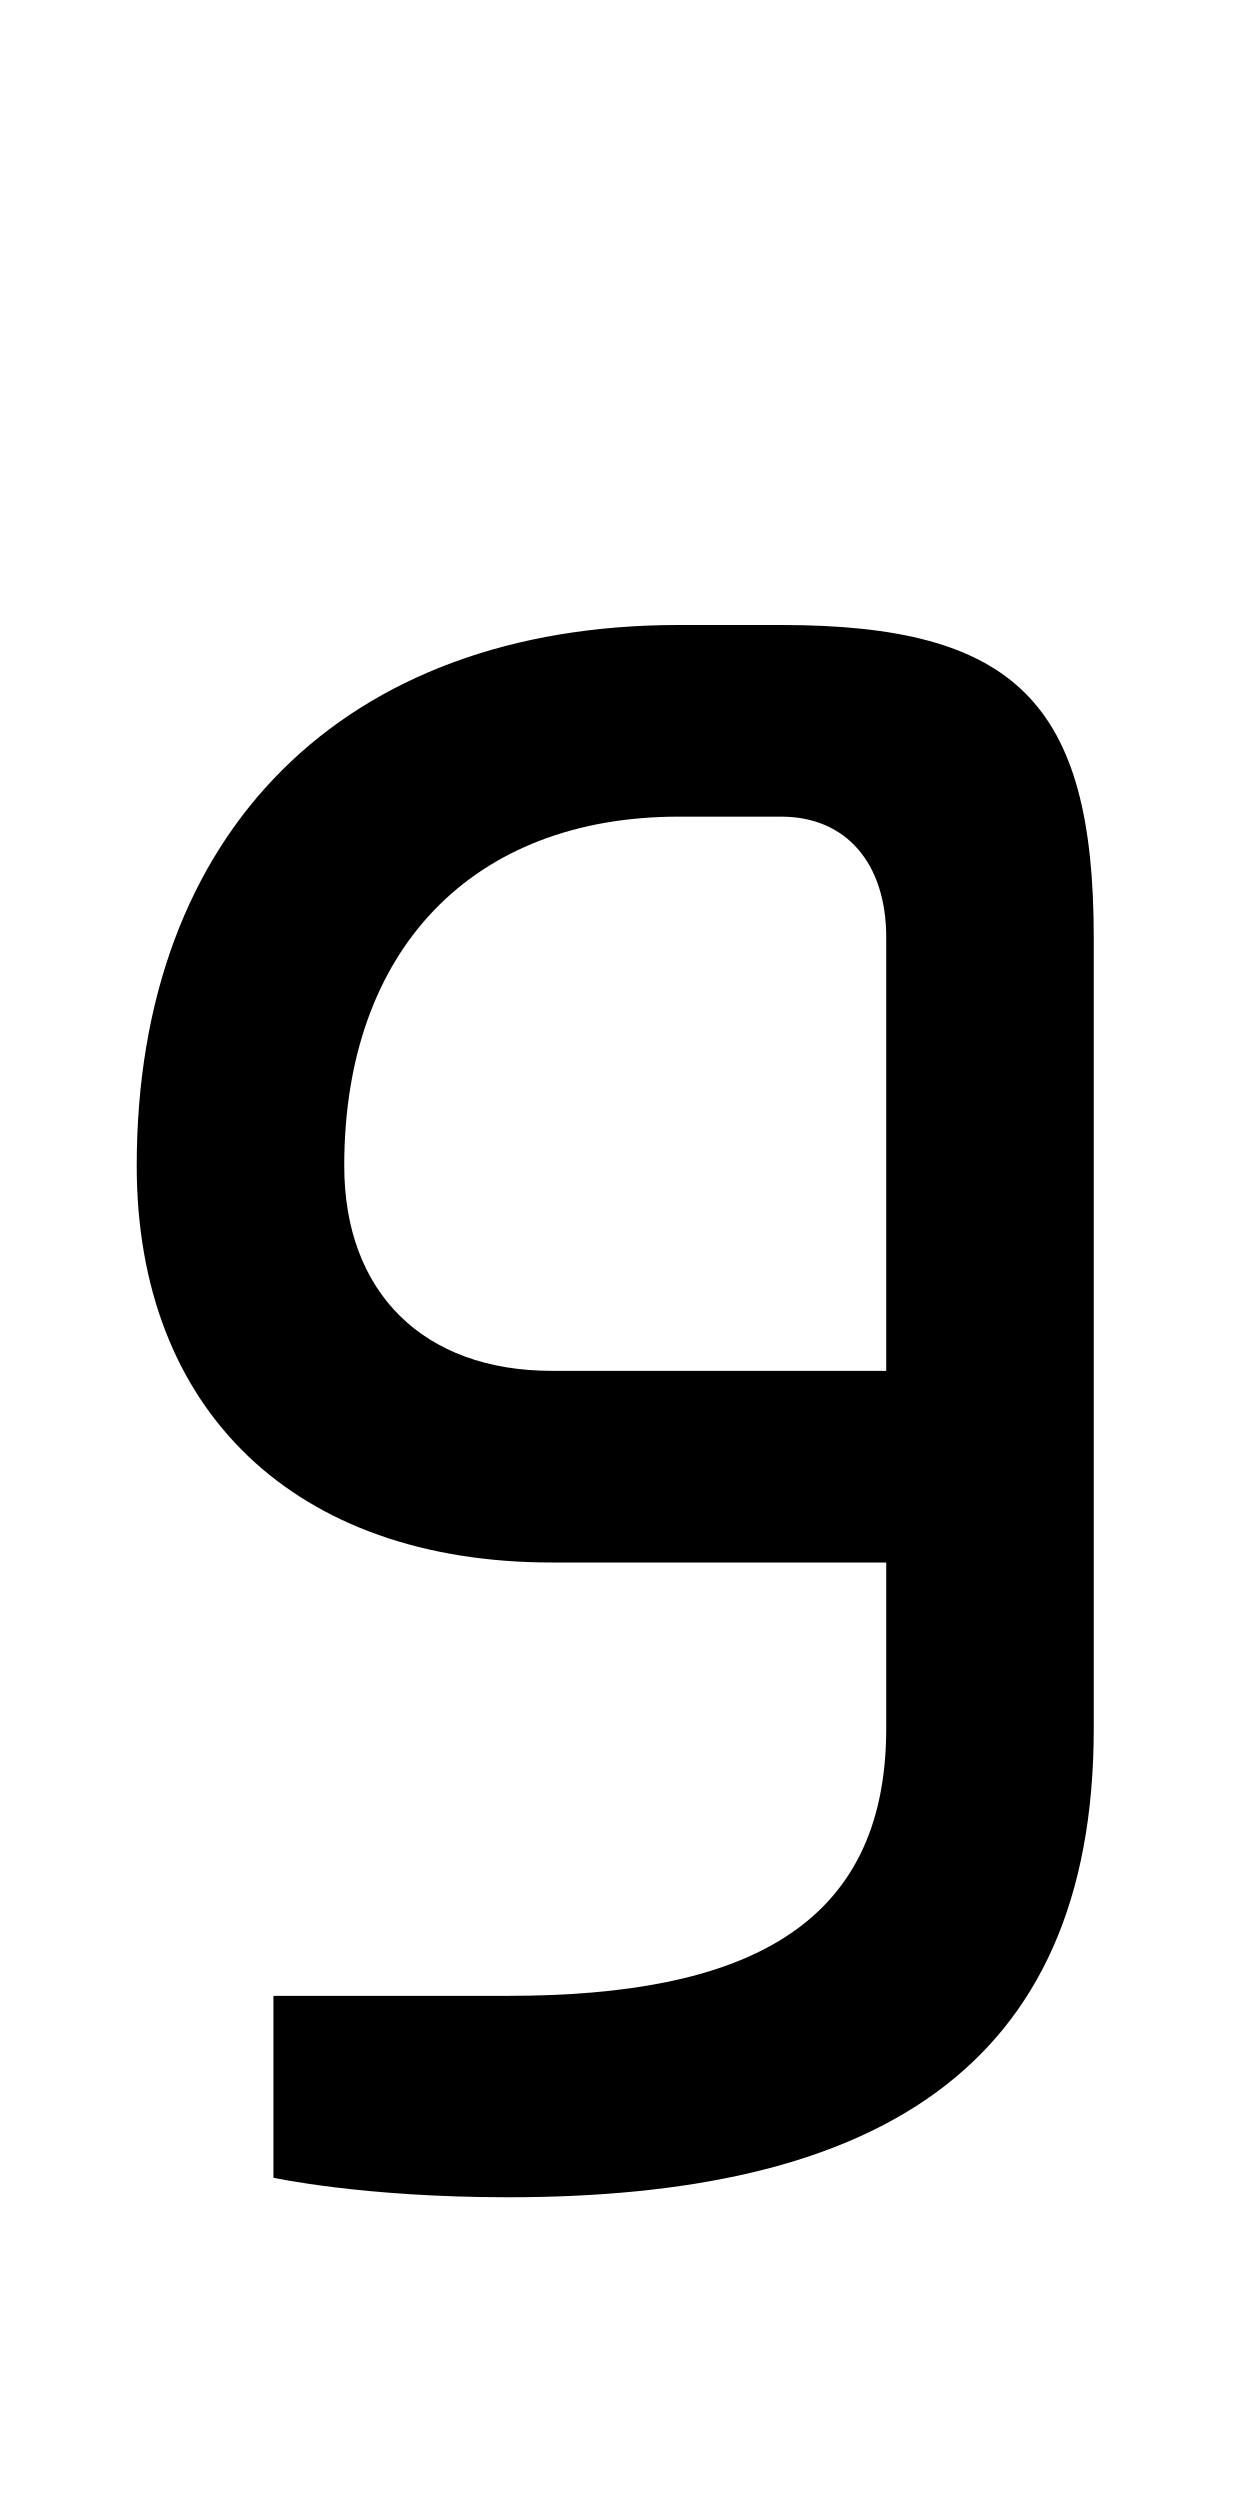
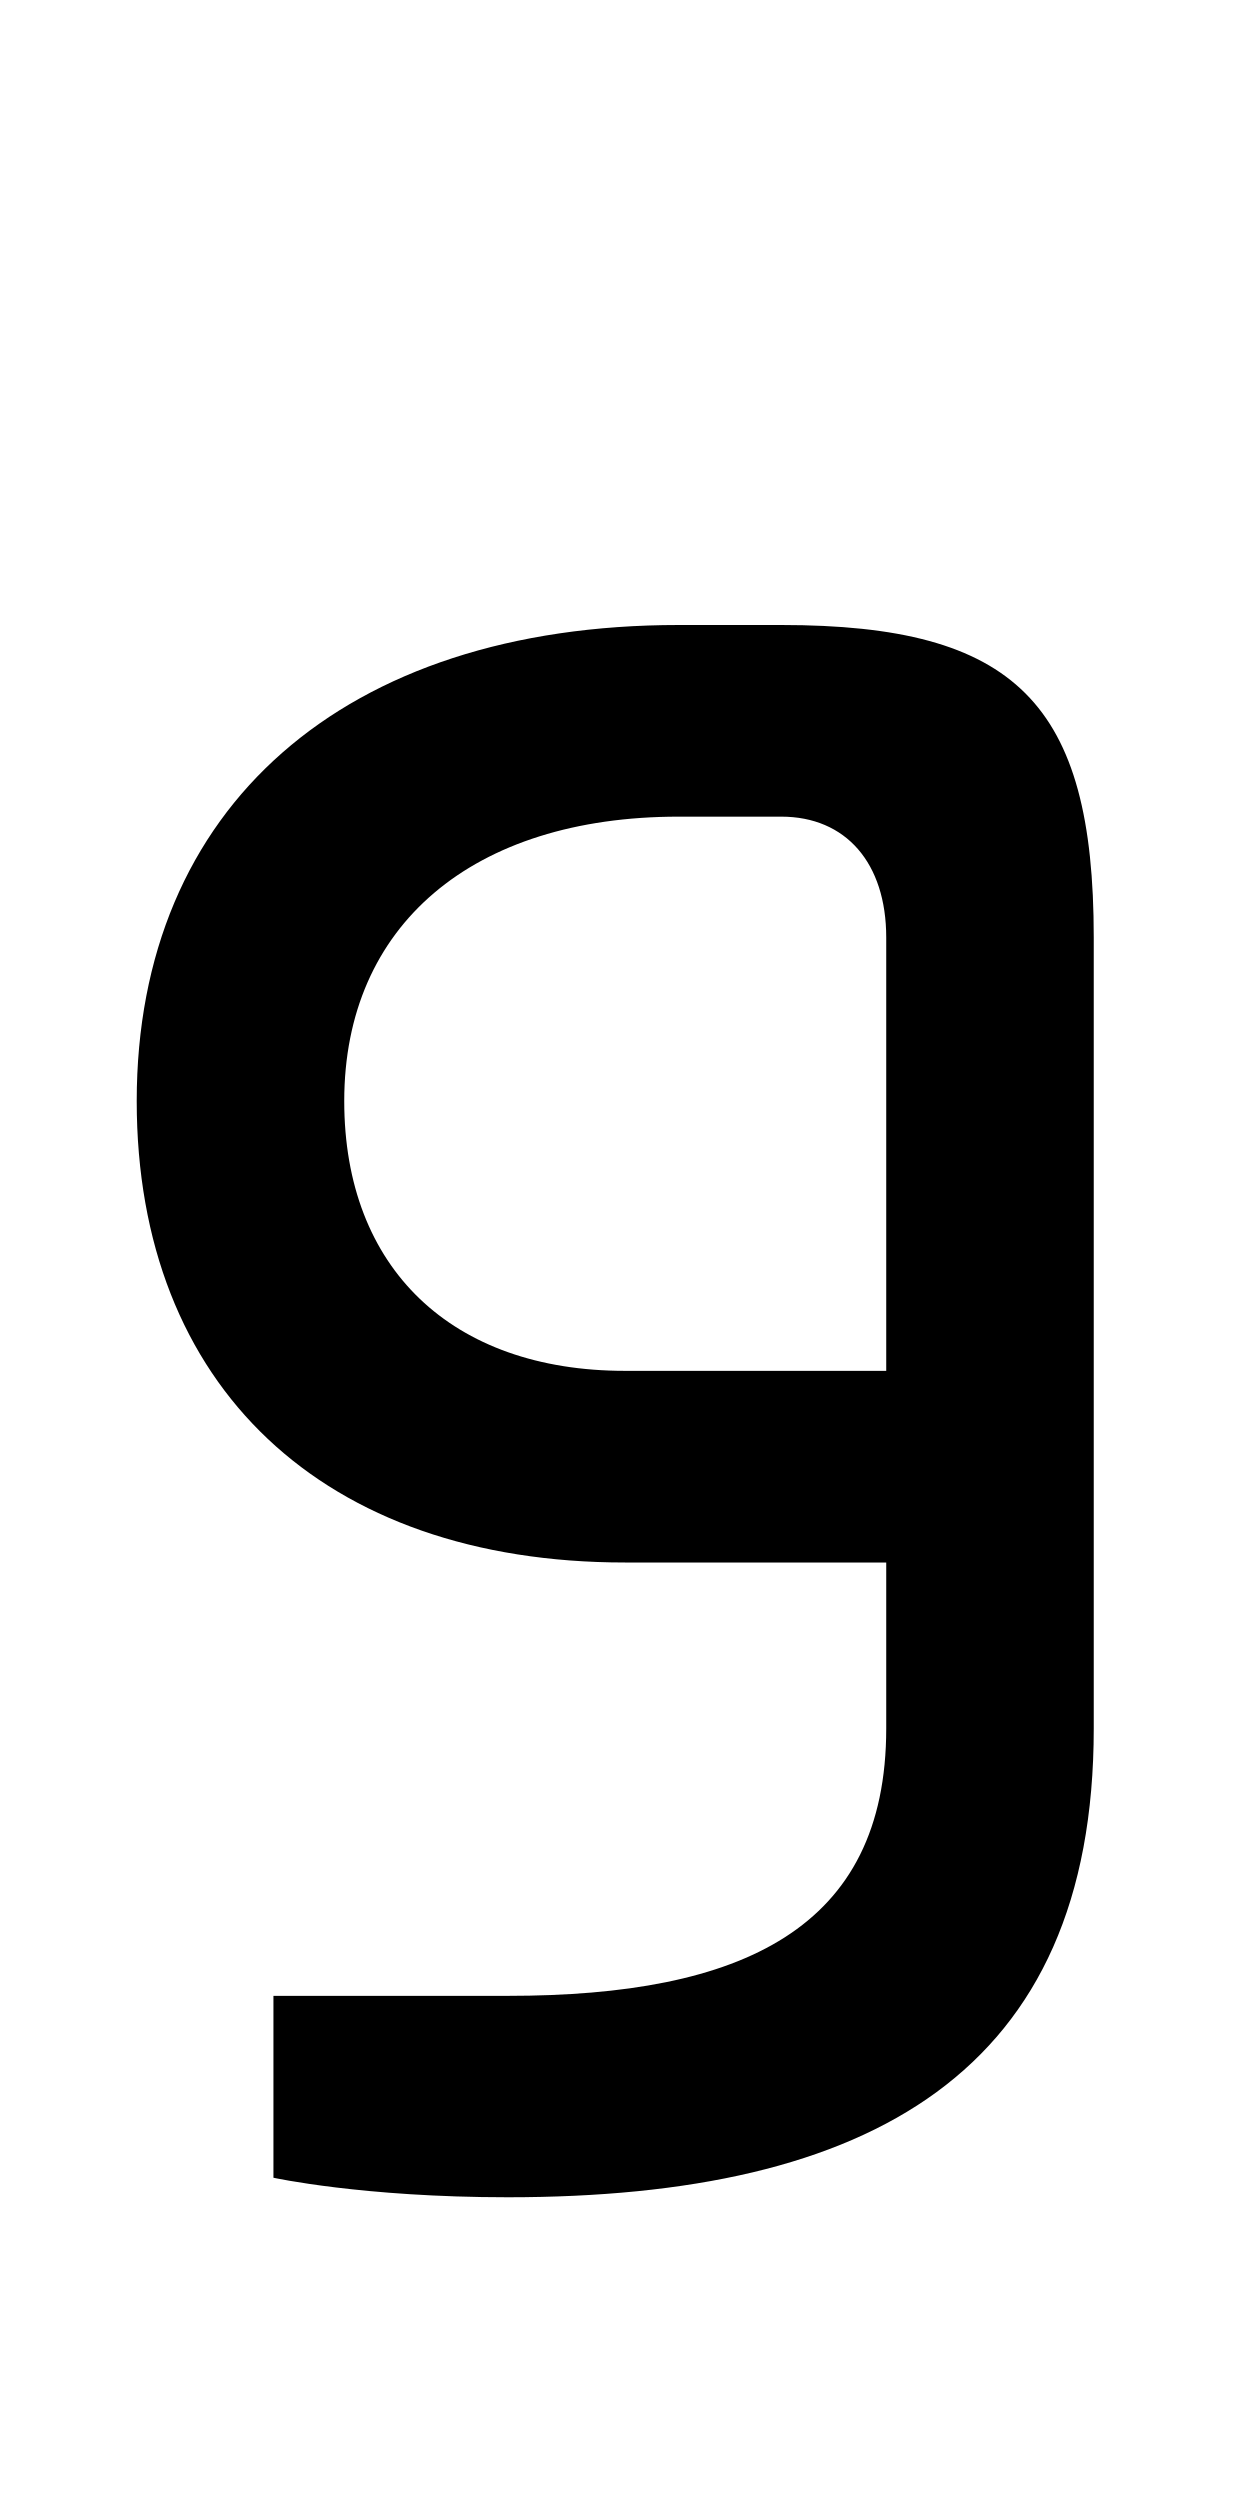
<svg xmlns="http://www.w3.org/2000/svg" version="1.1" width="1024" height="2048" id="svg3355">
  <defs id="defs3357" />
-   <path d="m 556,512 c -274.004,0 -444,168.997 -444,443 C 112,1155.996 242.002,1280 452,1280 l 274,0 0,136 c 0,163.996 -118.005,219 -310,219 l -192,0 0,149 c 0,0 72.995,16 192,16 296.997,0 480,-101.997 480,-384 l 0,-648 c 0,-191.997 -63.998,-256 -256,-256 z m 0,157 84,0 c 52.999,0 86,38 86,99 L 726,1123 l -274,0 c -104.998,0 -170,-64.002 -170,-168 0,-177.003 105.004,-286 274,-286 z" id="path3157-2-7-7-2-8-2-3-1-1" style="fill:#000000;fill-opacity:1;stroke:none;display:inline" />
+   <path d="m 556,512 c -274.004,0 -444,148.999 -444,390 0,234 152.998,378 400,378 h 214 v 136 c 0,163.996 -118.005,219 -310,219 H 224 v 149 c 0,0 72.995,16 192,16 296.997,0 480,-101.997 480,-384 V 768 c 0,-191.997 -63.998,-256 -256,-256 z m 0,157 h 84 c 52.999,0 86,38 86,99 V 1123 H 512 C 370.003,1123 282,1038.997 282,902 282,758.003 387.004,669 556,669 Z" id="path3157-2-7-7-2-8-2-3-1-1" style="display:inline;fill:#000000;fill-opacity:1;stroke:none" />
</svg>
